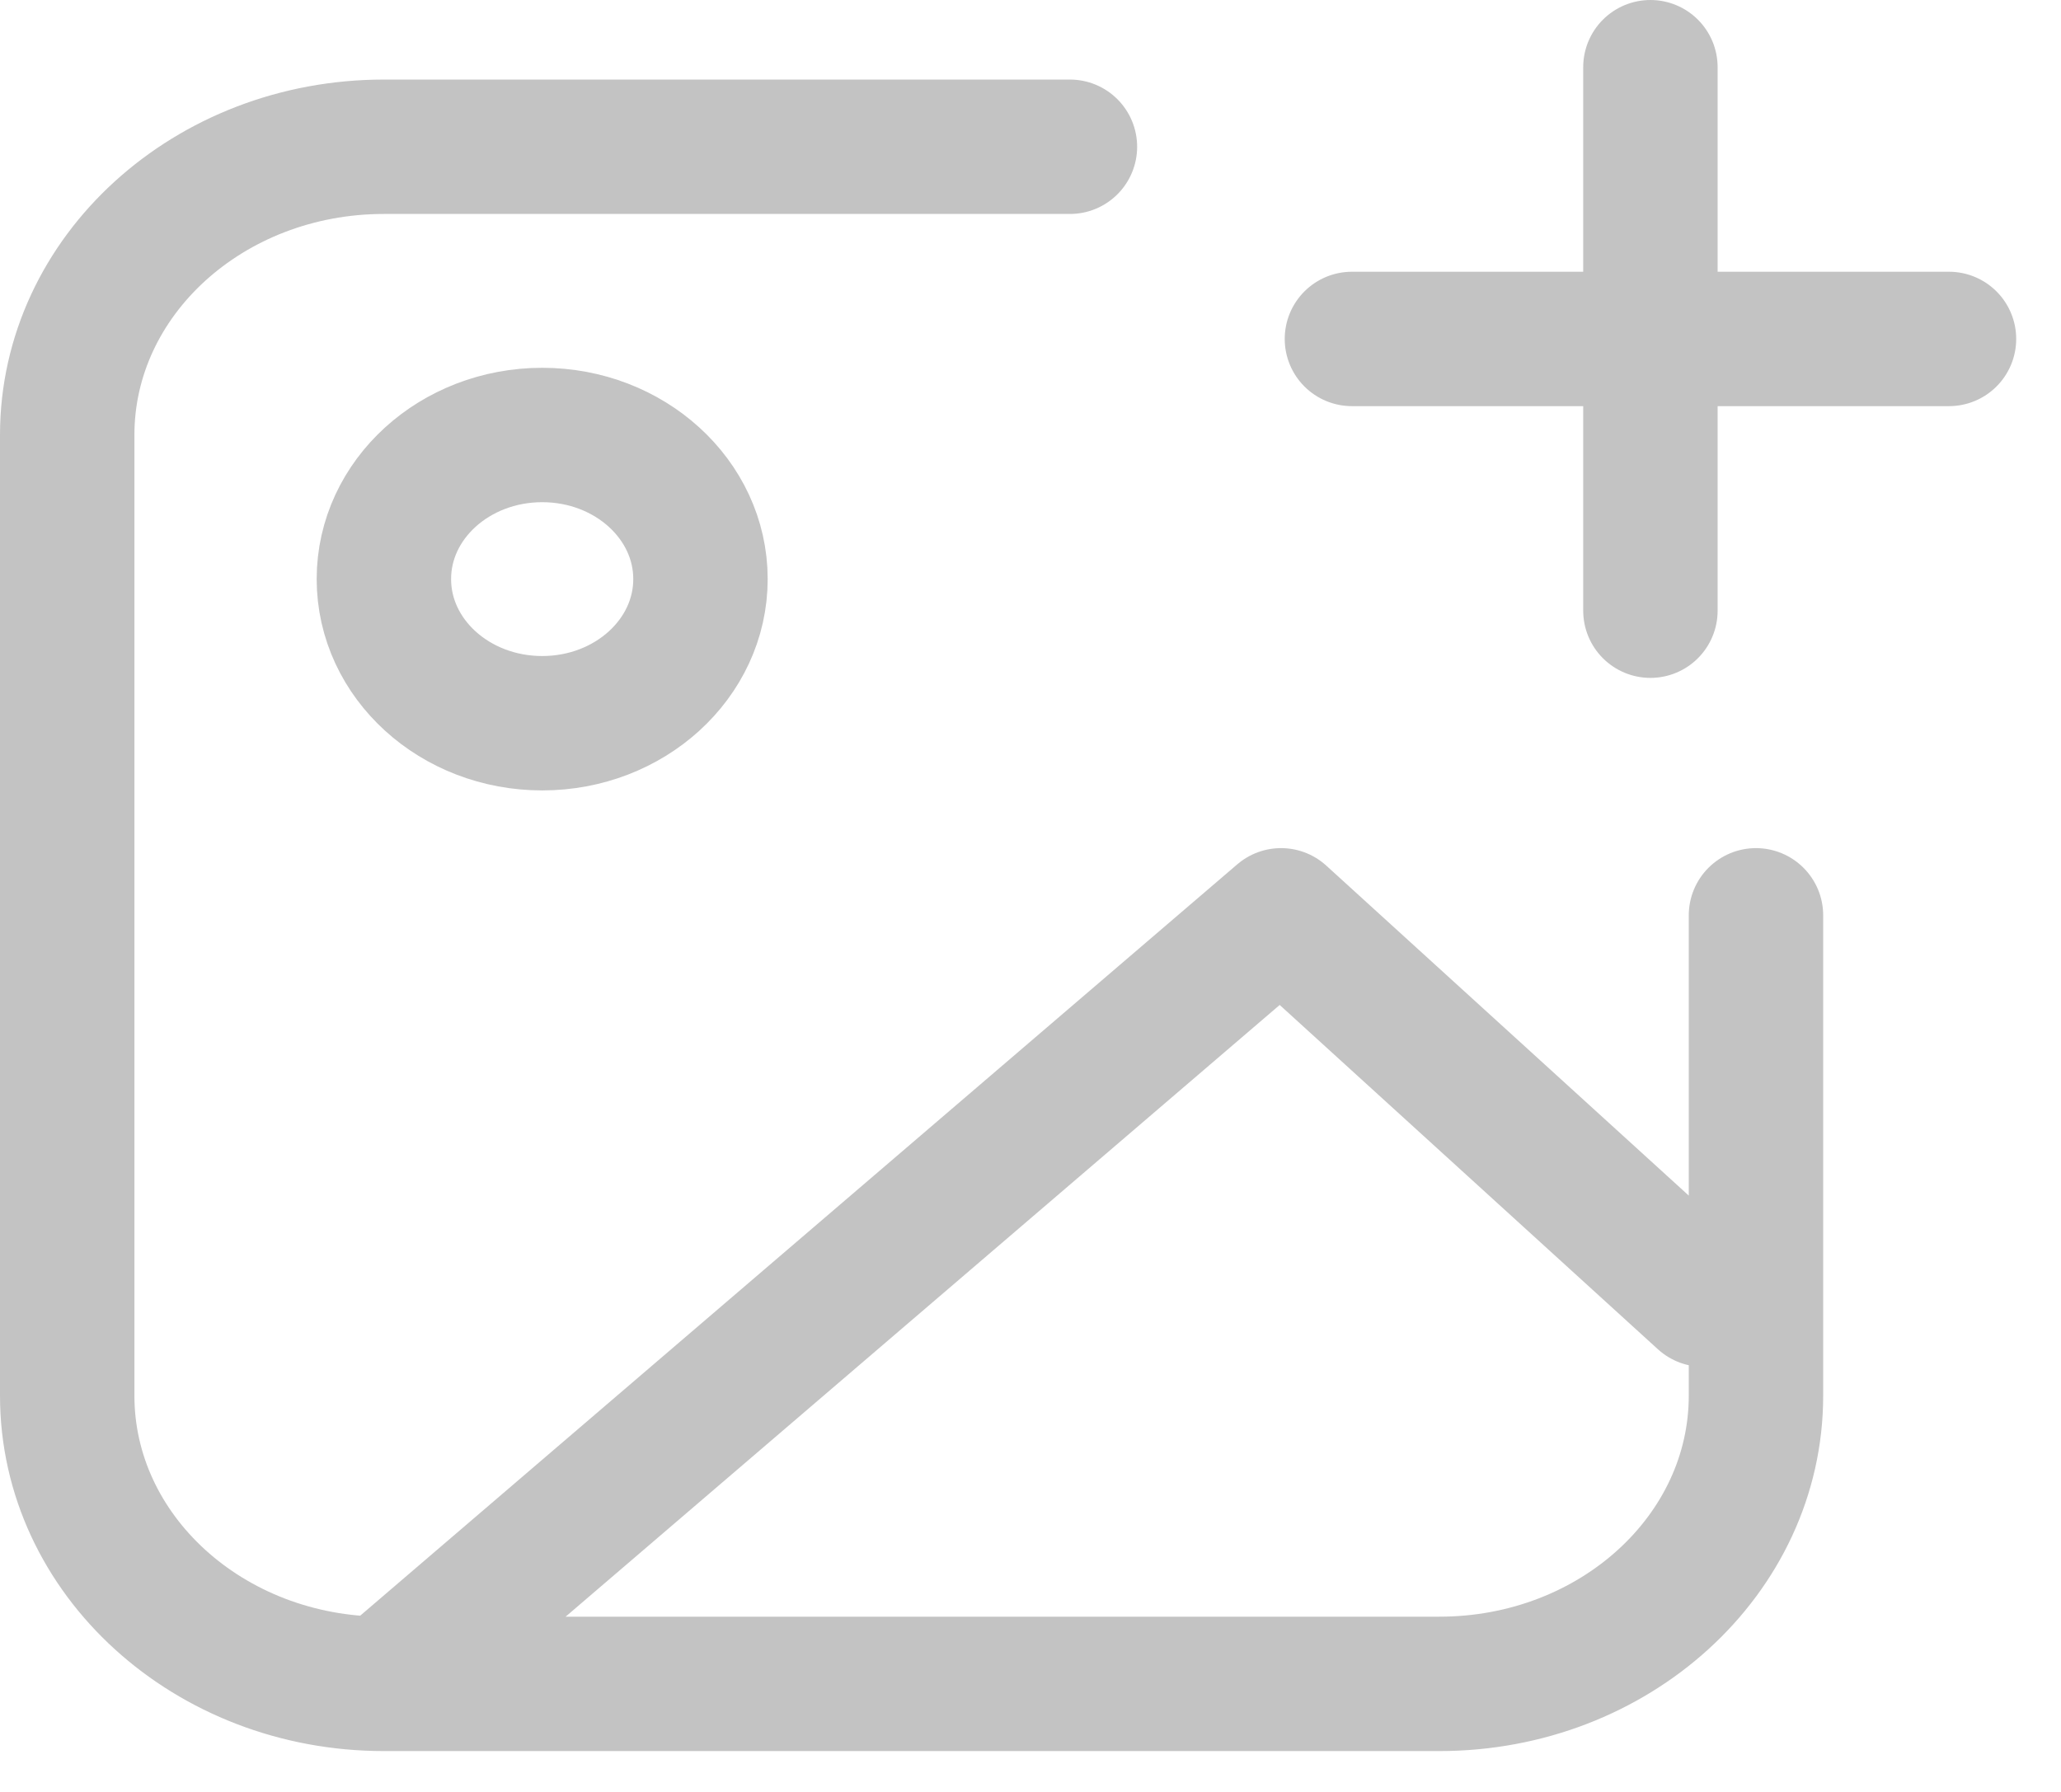
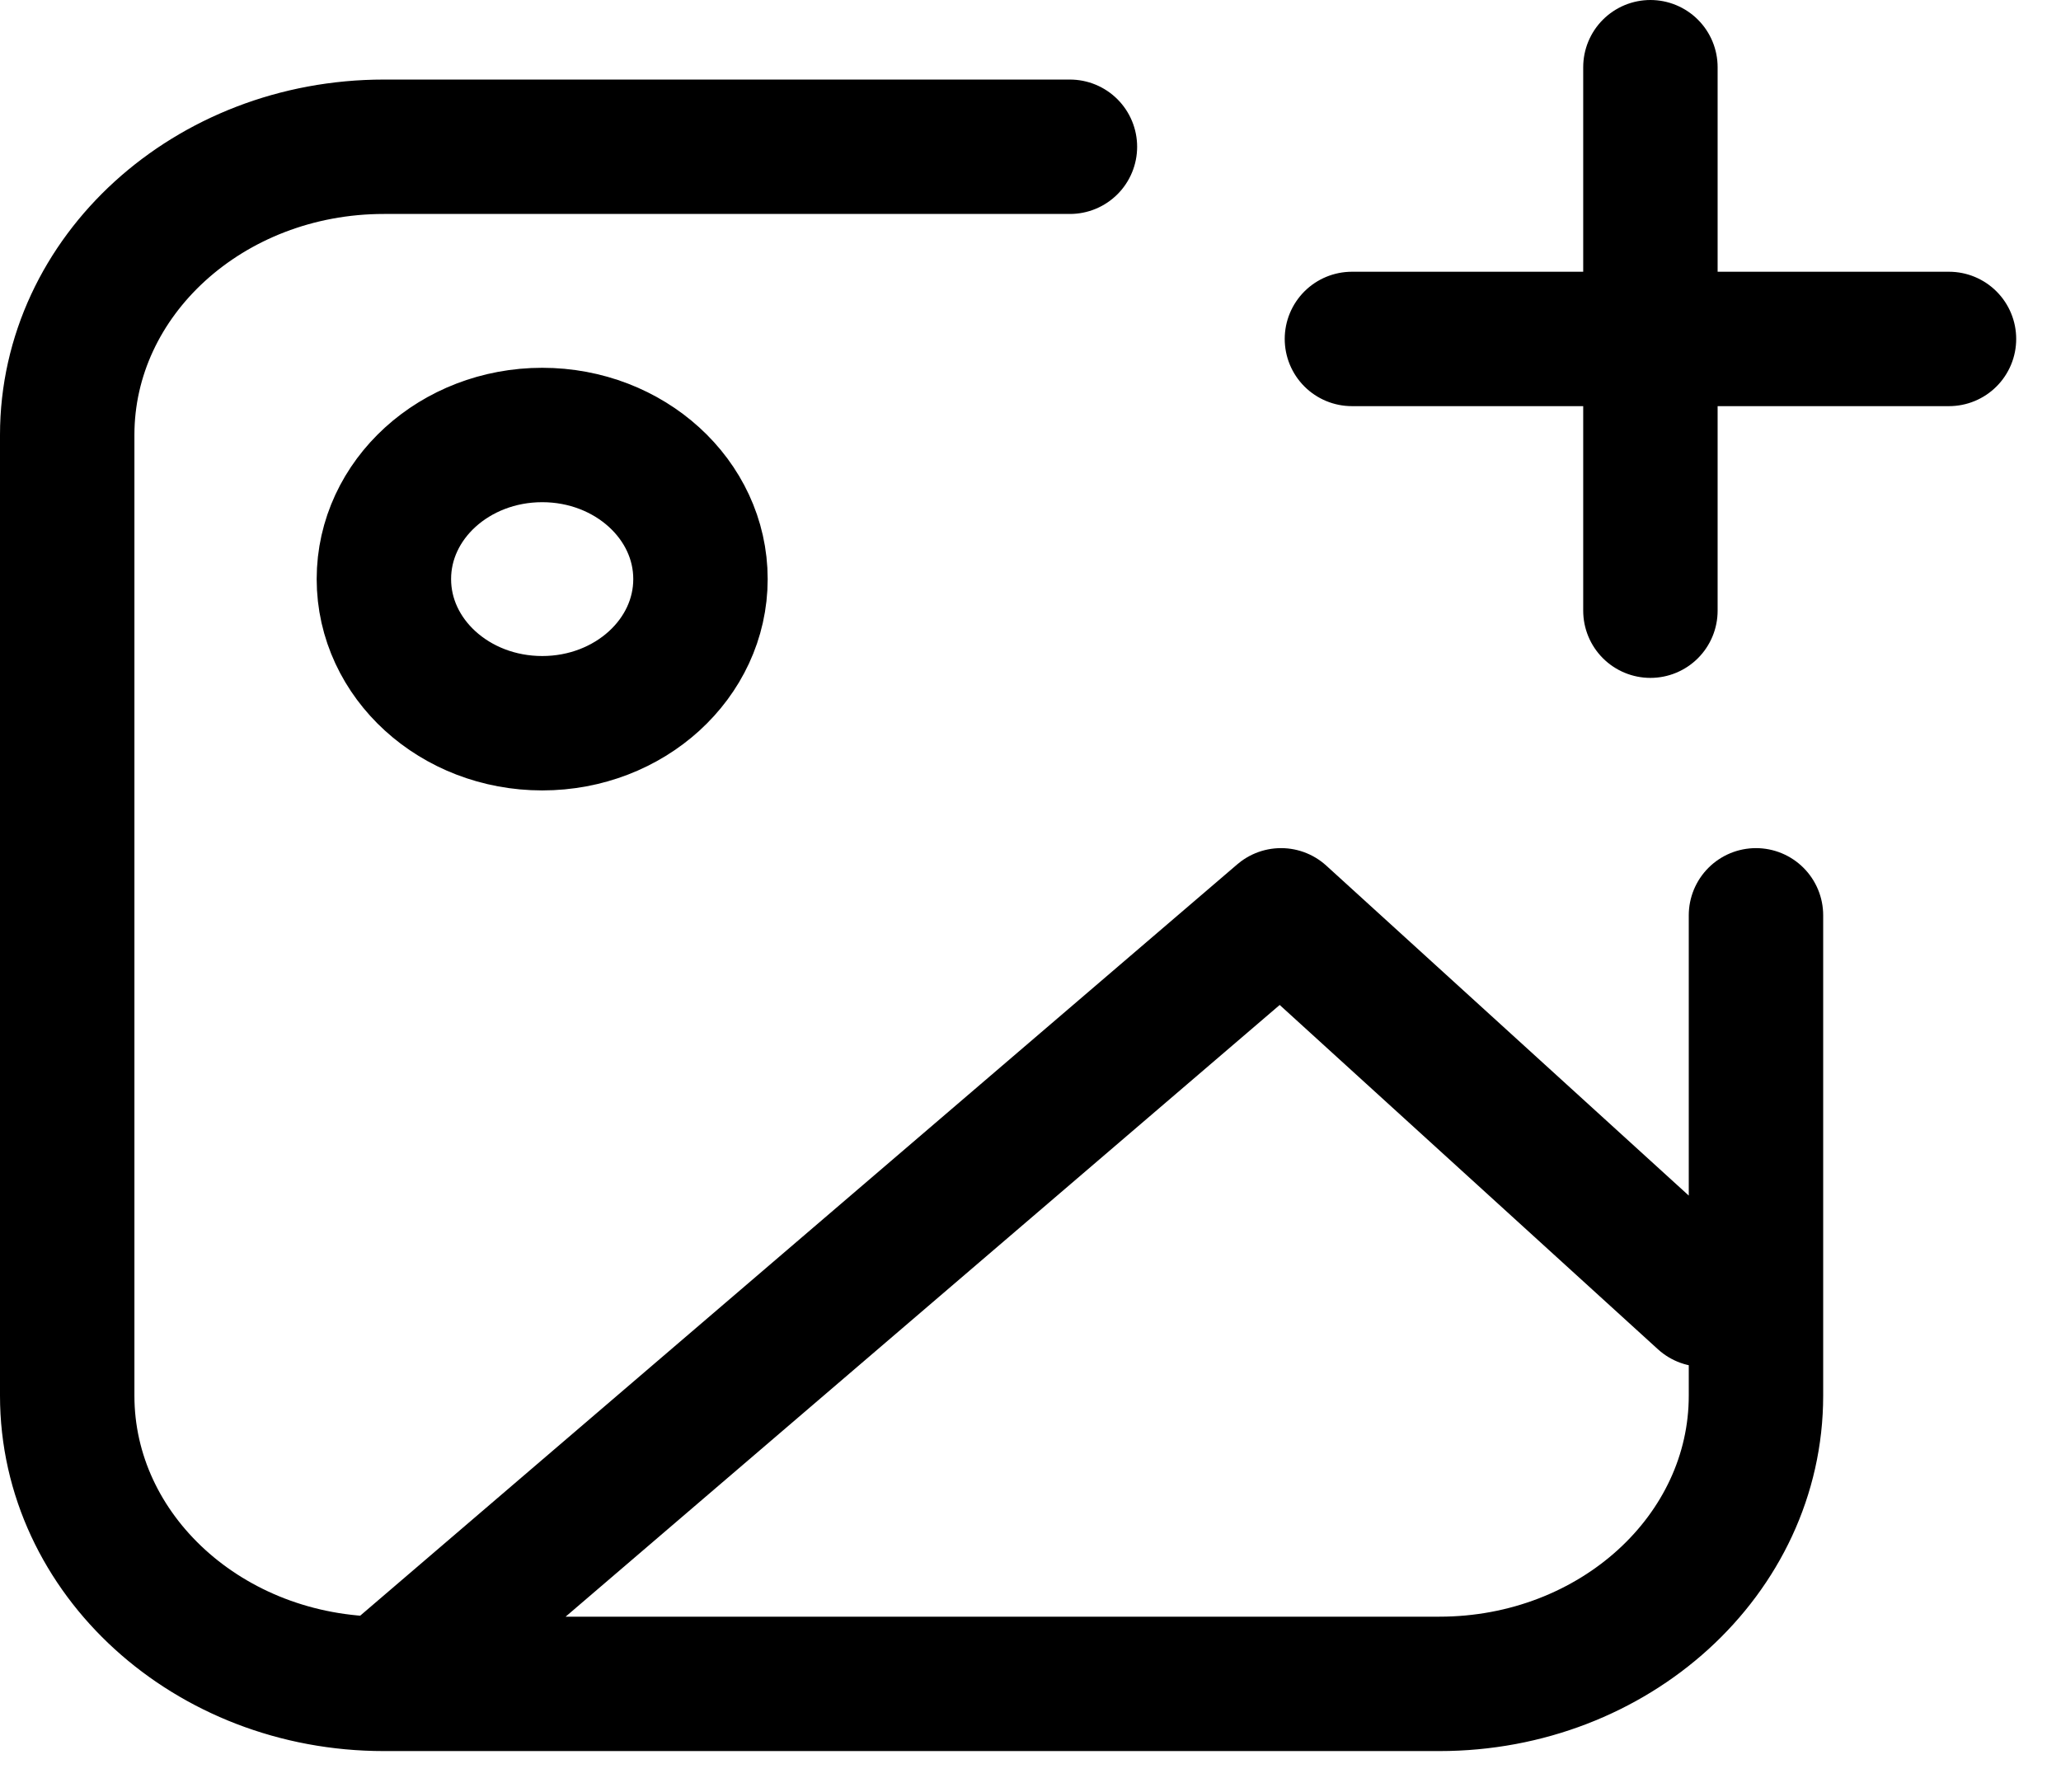
<svg xmlns="http://www.w3.org/2000/svg" width="23" height="20" viewBox="0 0 23 20" fill="none">
-   <path d="M4.284 18.794L14.296 10.216L19.007 14.505M4.284 18.794H16.063C18.014 18.794 19.596 17.354 19.596 15.577V10.216M4.284 18.794C2.332 18.794 0.75 17.354 0.75 15.577V4.855C0.75 3.078 2.332 1.638 4.284 1.638H11.94M18.418 6.816L18.418 3.783M18.418 3.783L18.418 0.75M18.418 3.783L15.087 3.783M18.418 3.783L21.75 3.783M7.817 6.463C7.817 7.352 7.026 8.072 6.051 8.072C5.075 8.072 4.284 7.352 4.284 6.463C4.284 5.575 5.075 4.855 6.051 4.855C7.026 4.855 7.817 5.575 7.817 6.463Z" stroke="#C3C3C3" stroke-width="1.5" stroke-linecap="round" stroke-linejoin="round" />
+   <path d="M4.284 18.794L14.296 10.216L19.007 14.505M4.284 18.794H16.063C18.014 18.794 19.596 17.354 19.596 15.577V10.216M4.284 18.794C2.332 18.794 0.75 17.354 0.75 15.577V4.855C0.75 3.078 2.332 1.638 4.284 1.638H11.94M18.418 6.816L18.418 3.783M18.418 3.783L18.418 0.75M18.418 3.783L15.087 3.783M18.418 3.783L21.75 3.783M7.817 6.463C7.817 7.352 7.026 8.072 6.051 8.072C5.075 8.072 4.284 7.352 4.284 6.463C4.284 5.575 5.075 4.855 6.051 4.855C7.026 4.855 7.817 5.575 7.817 6.463Z" stroke="currentColor" stroke-width="1.5" stroke-linecap="round" stroke-linejoin="round" />
</svg>
